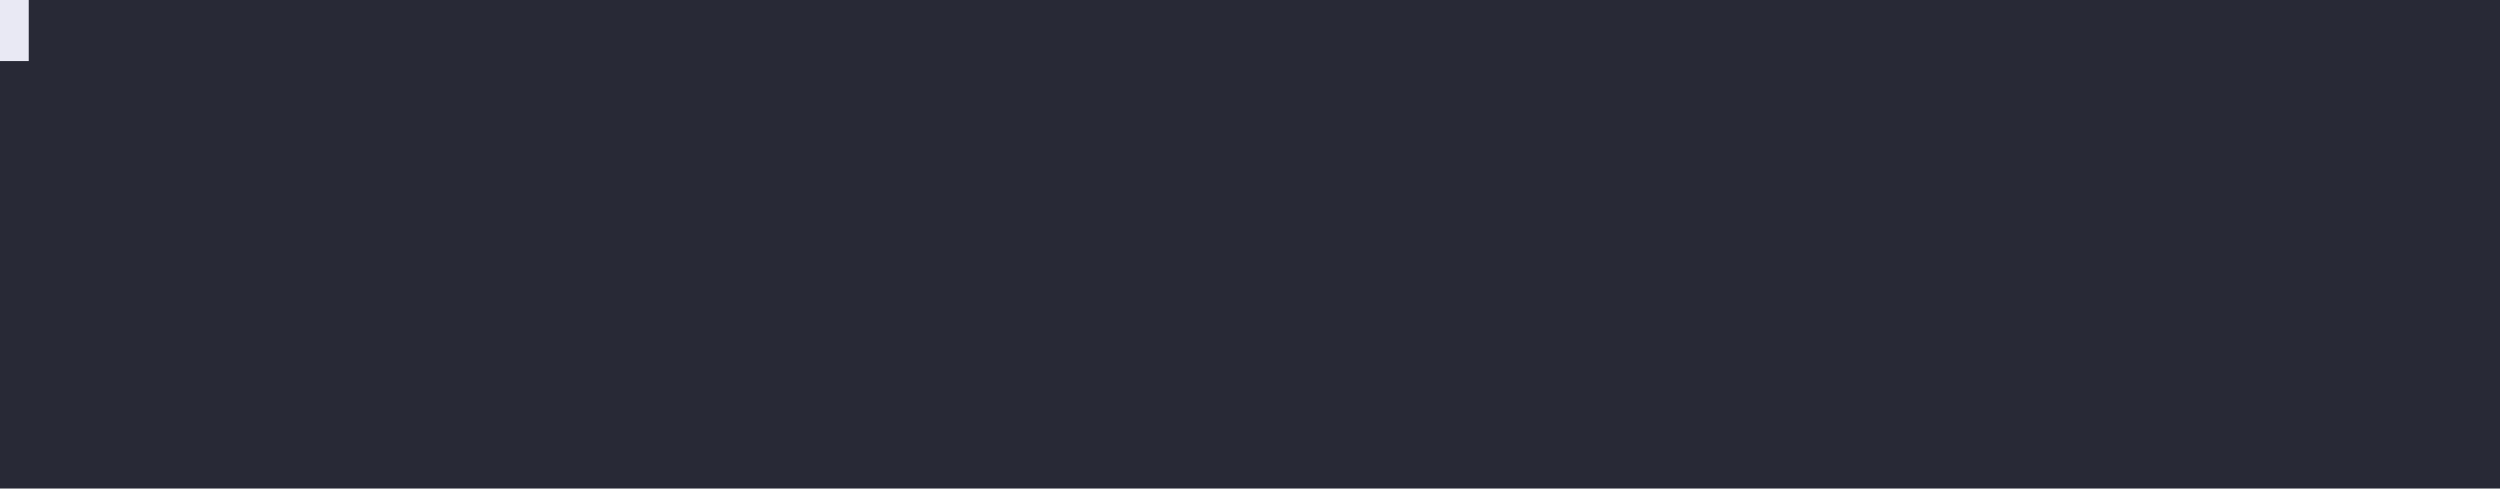
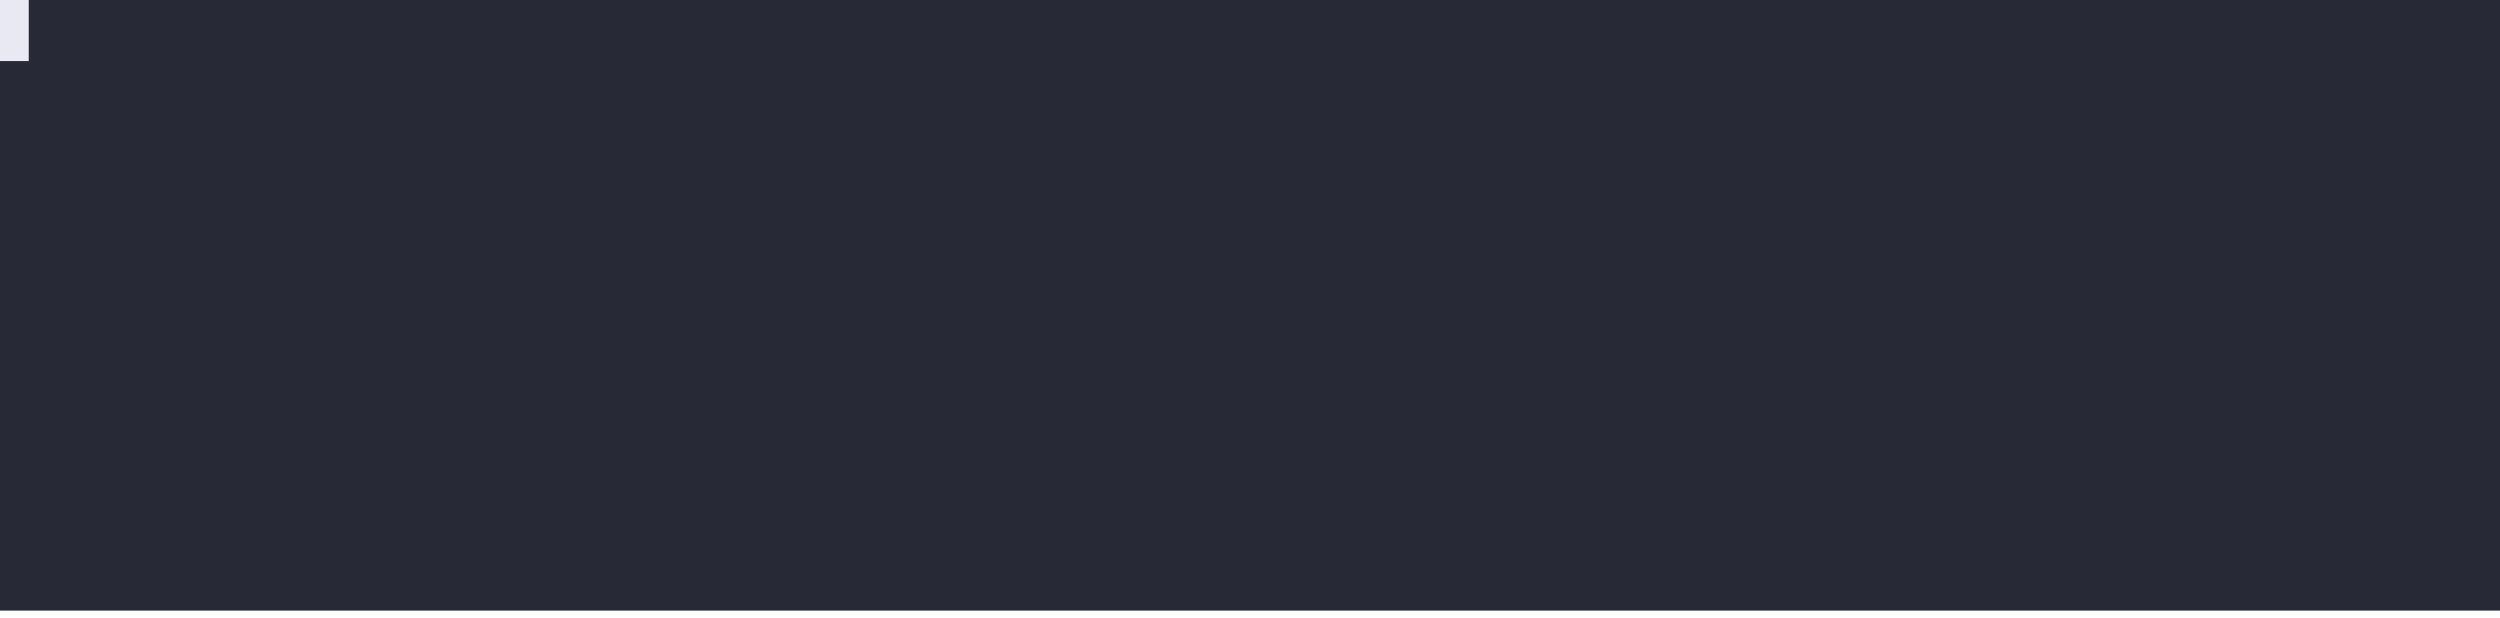
- <svg xmlns="http://www.w3.org/2000/svg" xmlns:ns1="https://github.com/nbedos/termtosvg" xmlns:xlink="http://www.w3.org/1999/xlink" id="terminal" baseProfile="full" viewBox="0 0 696 138" width="696" version="1.1">
+ <svg xmlns="http://www.w3.org/2000/svg" xmlns:ns1="https://github.com/nbedos/termtosvg" xmlns:xlink="http://www.w3.org/1999/xlink" id="terminal" baseProfile="full" viewBox="0 0 696 172" width="696" version="1.1">
  <defs>
    <ns1:template_settings>
-       <ns1:screen_geometry columns="87" rows="8" />
+       <ns1:screen_geometry columns="87" rows="10" />
      <ns1:animation type="css" />
    </ns1:template_settings>
    <style type="text/css" id="generated-style">#screen {
                font-family: 'Source Code Pro for Powerline';
                font-style: normal;
                font-size: 14px;
            }

        text {
            dominant-baseline: text-before-edge;
            white-space: pre;
        }

            :root {
-                 --animation-duration: 7771ms;
+                 --animation-duration: 8205ms;
            }

            @keyframes roll {
                0.000%{transform:translateY(0px)}
- 0.270%{transform:translateY(-170px)}
- 0.283%{transform:translateY(-340px)}
- 7.374%{transform:translateY(-510px)}
- 9.651%{transform:translateY(-680px)}
- 11.414%{transform:translateY(-850px)}
- 12.727%{transform:translateY(-1020px)}
- 16.626%{transform:translateY(-1190px)}
- 23.845%{transform:translateY(-1360px)}
- 26.303%{transform:translateY(-1530px)}
- 28.053%{transform:translateY(-1700px)}
- 31.103%{transform:translateY(-1870px)}
- 33.419%{transform:translateY(-2040px)}
- 35.002%{transform:translateY(-2210px)}
- 35.877%{transform:translateY(-2380px)}
- 36.881%{transform:translateY(-2550px)}
- 40.368%{transform:translateY(-2720px)}
- 43.276%{transform:translateY(-2890px)}
- 44.859%{transform:translateY(-3060px)}
- 47.767%{transform:translateY(-3230px)}
- 49.620%{transform:translateY(-3400px)}
- 51.087%{transform:translateY(-3570px)}
- 53.983%{transform:translateY(-3740px)}
- 61.073%{transform:translateY(-3910px)}
- 61.099%{transform:translateY(-4080px)}
- 61.112%{transform:translateY(-4250px)}
- 61.189%{transform:translateY(-4420px)}
- 61.562%{transform:translateY(-4590px)}
- 61.601%{transform:translateY(-4760px)}
- 87.132%{transform:translateY(-4930px)}
- 100.000%{transform:translateY(-4930px)}
+ 0.232%{transform:translateY(-204px)}
+ 0.256%{transform:translateY(-408px)}
+ 7.203%{transform:translateY(-612px)}
+ 9.970%{transform:translateY(-816px)}
+ 12.200%{transform:translateY(-1020px)}
+ 15.186%{transform:translateY(-1224px)}
+ 18.160%{transform:translateY(-1428px)}
+ 24.229%{transform:translateY(-1632px)}
+ 26.496%{transform:translateY(-1836px)}
+ 27.264%{transform:translateY(-2040px)}
+ 30.006%{transform:translateY(-2244px)}
+ 31.627%{transform:translateY(-2448px)}
+ 33.943%{transform:translateY(-2652px)}
+ 35.771%{transform:translateY(-2856px)}
+ 37.745%{transform:translateY(-3060px)}
+ 39.988%{transform:translateY(-3264px)}
+ 43.266%{transform:translateY(-3468px)}
+ 45.143%{transform:translateY(-3672px)}
+ 48.251%{transform:translateY(-3876px)}
+ 51.590%{transform:translateY(-4080px)}
+ 53.358%{transform:translateY(-4284px)}
+ 56.405%{transform:translateY(-4488px)}
+ 64.936%{transform:translateY(-4692px)}
+ 64.948%{transform:translateY(-4896px)}
+ 65.034%{transform:translateY(-5100px)}
+ 65.314%{transform:translateY(-5304px)}
+ 65.387%{transform:translateY(-5508px)}
+ 87.812%{transform:translateY(-5712px)}
+ 100.000%{transform:translateY(-5712px)}
            }

            #screen_view {
-                 animation-duration: 7771ms;
+                 animation-duration: 8205ms;
                animation-iteration-count:infinite;
                animation-name:roll;
                animation-timing-function: steps(1,end);
                animation-fill-mode: forwards;
            }
        </style>
    <style type="text/css" id="user-style">
            /* dracula color theme */
            .foreground {fill: #e9e9f4;}
            .background {fill: #282936;}
            .color0 {fill: #282936;}
            .color1 {fill: #ea51b2;}
            .color2 {fill: #ebff87;}
            .color3 {fill: #00f769;}
            .color4 {fill: #62d6e8;}
            .color5 {fill: #b45bcf;}
            .color6 {fill: #a1efe4;}
            .color7 {fill: #e9e9f4;}
            .color8 {fill: #626483;}
            .color9 {fill: #b45bcf;}
            .color10 {fill: #3a3c4e;}
            .color11 {fill: #4d4f68;}
            .color12 {fill: #62d6e8;}
            .color13 {fill: #f1f2f8;}
            .color14 {fill: #00f769;}
            .color15 {fill: #f7f7fb;}
        </style>
  </defs>
-   <svg id="screen" width="696" height="136" viewBox="0 0 696 136" preserveAspectRatio="xMidYMin slice">
+   <svg id="screen" width="696" height="170" viewBox="0 0 696 170" preserveAspectRatio="xMidYMin slice">
    <rect class="background" height="100%" width="100%" x="0" y="0" />
    <defs>
      <g id="g1">
        <text x="0" textLength="8" class="background"> </text>
        <text x="8" textLength="688" class="foreground">                                                                                      </text>
      </g>
      <g id="g2">
        <text x="0" textLength="24" class="color0"> ~ </text>
        <text x="24" textLength="8" class="color4"></text>
        <text x="32" textLength="8" class="foreground"> </text>
        <text x="40" textLength="8" class="background"> </text>
        <text x="48" textLength="648" class="foreground">                                                                                 </text>
      </g>
      <g id="g3">
        <text x="0" textLength="24" class="color0"> ~ </text>
        <text x="24" textLength="8" class="color4"></text>
        <text x="32" textLength="16" class="foreground"> l</text>
        <text x="48" textLength="8" class="background"> </text>
        <text x="56" textLength="640" class="foreground">                                                                                </text>
      </g>
      <g id="g4">
        <text x="0" textLength="24" class="color0"> ~ </text>
        <text x="24" textLength="8" class="color4"></text>
        <text x="32" textLength="24" class="foreground"> lo</text>
        <text x="56" textLength="8" class="background"> </text>
        <text x="64" textLength="632" class="foreground">                                                                               </text>
      </g>
      <g id="g5">
        <text x="0" textLength="24" class="color0"> ~ </text>
        <text x="24" textLength="8" class="color4"></text>
        <text x="32" textLength="32" class="foreground"> loc</text>
        <text x="64" textLength="8" class="background"> </text>
        <text x="72" textLength="624" class="foreground">                                                                              </text>
      </g>
      <g id="g6">
        <text x="0" textLength="24" class="color0"> ~ </text>
        <text x="24" textLength="8" class="color4"></text>
        <text x="32" textLength="40" class="foreground"> loca</text>
        <text x="72" textLength="8" class="background"> </text>
        <text x="80" textLength="616" class="foreground">                                                                             </text>
      </g>
      <g id="g7">
        <text x="0" textLength="24" class="color0"> ~ </text>
        <text x="24" textLength="8" class="color4"></text>
        <text x="32" textLength="48" class="foreground"> local</text>
        <text x="80" textLength="8" class="background"> </text>
        <text x="88" textLength="608" class="foreground">                                                                            </text>
      </g>
      <g id="g8">
        <text x="0" textLength="24" class="color0"> ~ </text>
        <text x="24" textLength="8" class="color4"></text>
        <text x="32" textLength="56" class="foreground"> local-</text>
        <text x="88" textLength="8" class="background"> </text>
        <text x="96" textLength="600" class="foreground">                                                                           </text>
      </g>
      <g id="g9">
        <text x="0" textLength="24" class="color0"> ~ </text>
        <text x="24" textLength="8" class="color4"></text>
        <text x="32" textLength="64" class="foreground"> local-w</text>
        <text x="96" textLength="8" class="background"> </text>
        <text x="104" textLength="592" class="foreground">                                                                          </text>
      </g>
      <g id="g10">
        <text x="0" textLength="24" class="color0"> ~ </text>
        <text x="24" textLength="8" class="color4"></text>
        <text x="32" textLength="72" class="foreground"> local-we</text>
        <text x="104" textLength="8" class="background"> </text>
        <text x="112" textLength="584" class="foreground">                                                                         </text>
      </g>
      <g id="g11">
        <text x="0" textLength="24" class="color0"> ~ </text>
        <text x="24" textLength="8" class="color4"></text>
        <text x="32" textLength="80" class="foreground"> local-wea</text>
        <text x="112" textLength="8" class="background"> </text>
        <text x="120" textLength="576" class="foreground">                                                                        </text>
      </g>
      <g id="g12">
        <text x="0" textLength="24" class="color0"> ~ </text>
        <text x="24" textLength="8" class="color4"></text>
        <text x="32" textLength="88" class="foreground"> local-weat</text>
        <text x="120" textLength="8" class="background"> </text>
        <text x="128" textLength="568" class="foreground">                                                                       </text>
      </g>
      <g id="g13">
        <text x="0" textLength="24" class="color0"> ~ </text>
        <text x="24" textLength="8" class="color4"></text>
        <text x="32" textLength="96" class="foreground"> local-weath</text>
        <text x="128" textLength="8" class="background"> </text>
        <text x="136" textLength="560" class="foreground">                                                                      </text>
      </g>
      <g id="g14">
        <text x="0" textLength="24" class="color0"> ~ </text>
        <text x="24" textLength="8" class="color4"></text>
        <text x="32" textLength="104" class="foreground"> local-weathe</text>
        <text x="136" textLength="8" class="background"> </text>
        <text x="144" textLength="552" class="foreground">                                                                     </text>
      </g>
      <g id="g15">
        <text x="0" textLength="24" class="color0"> ~ </text>
        <text x="24" textLength="8" class="color4"></text>
        <text x="32" textLength="112" class="foreground"> local-weather</text>
        <text x="144" textLength="8" class="background"> </text>
        <text x="152" textLength="544" class="foreground">                                                                    </text>
      </g>
      <g id="g16">
        <text x="0" textLength="24" class="color0"> ~ </text>
        <text x="24" textLength="8" class="color4"></text>
        <text x="32" textLength="120" class="foreground"> local-weather </text>
        <text x="152" textLength="8" class="background"> </text>
        <text x="160" textLength="536" class="foreground">                                                                   </text>
      </g>
      <g id="g17">
        <text x="0" textLength="24" class="color0"> ~ </text>
        <text x="24" textLength="8" class="color4"></text>
        <text x="32" textLength="128" class="foreground"> local-weather -</text>
        <text x="160" textLength="8" class="background"> </text>
        <text x="168" textLength="528" class="foreground">                                                                  </text>
      </g>
      <g id="g18">
        <text x="0" textLength="24" class="color0"> ~ </text>
        <text x="24" textLength="8" class="color4"></text>
        <text x="32" textLength="136" class="foreground"> local-weather --</text>
        <text x="168" textLength="8" class="background"> </text>
        <text x="176" textLength="520" class="foreground">                                                                 </text>
      </g>
      <g id="g19">
        <text x="0" textLength="24" class="color0"> ~ </text>
        <text x="24" textLength="8" class="color4"></text>
        <text x="32" textLength="144" class="foreground"> local-weather --h</text>
        <text x="176" textLength="8" class="background"> </text>
        <text x="184" textLength="512" class="foreground">                                                                </text>
      </g>
      <g id="g20">
        <text x="0" textLength="24" class="color0"> ~ </text>
        <text x="24" textLength="8" class="color4"></text>
        <text x="32" textLength="152" class="foreground"> local-weather --he</text>
        <text x="184" textLength="8" class="background"> </text>
        <text x="192" textLength="504" class="foreground">                                                               </text>
      </g>
      <g id="g21">
        <text x="0" textLength="24" class="color0"> ~ </text>
        <text x="24" textLength="8" class="color4"></text>
        <text x="32" textLength="160" class="foreground"> local-weather --hel</text>
        <text x="192" textLength="8" class="background"> </text>
        <text x="200" textLength="496" class="foreground">                                                              </text>
      </g>
      <g id="g22">
        <text x="0" textLength="24" class="color0"> ~ </text>
        <text x="24" textLength="8" class="color4"></text>
        <text x="32" textLength="168" class="foreground"> local-weather --help</text>
        <text x="200" textLength="8" class="background"> </text>
        <text x="208" textLength="488" class="foreground">                                                             </text>
      </g>
      <g id="g23">
        <text x="0" textLength="24" class="color0"> ~ </text>
        <text x="24" textLength="8" class="color4"></text>
        <text x="32" textLength="664" class="foreground"> local-weather --help                                                              </text>
      </g>
      <g id="g24">
        <text x="0" textLength="8" class="background"> </text>
      </g>
      <g id="g25">
-         <text x="0" textLength="64" class="foreground">  -z int</text>
+         <text x="0" textLength="88" class="foreground">  -s string</text>
      </g>
      <g id="g26">
        <text x="0" textLength="32" class="foreground">    </text>
-         <text x="64" textLength="208" class="foreground">zip code of city shorthand</text>
+         <text x="64" textLength="632" class="foreground">temperature scale to use {C - Celcius|F - Fahrenheit)|K - Kelvin} (default "F")</text>
      </g>
      <g id="g27">
+         <text x="0" textLength="120" class="foreground">  -scale string</text>
+       </g>
+       <g id="g28">
+         <text x="0" textLength="64" class="foreground">  -z int</text>
+       </g>
+       <g id="g29">
+         <text x="0" textLength="32" class="foreground">    </text>
+         <text x="64" textLength="248" class="foreground">zip code of U.S. city shorthand</text>
+       </g>
+       <g id="g30">
        <text x="0" textLength="112" class="foreground">  -zipcode int</text>
      </g>
-       <g id="g28">
+       <g id="g31">
        <text x="0" textLength="32" class="foreground">    </text>
-         <text x="64" textLength="128" class="foreground">zip code of city</text>
-       </g>
-       <g id="g29">
+         <text x="64" textLength="168" class="foreground">zip code of U.S. city</text>
+       </g>
+       <g id="g32">
        <text x="0" textLength="24" class="color0"> ~ </text>
        <text x="24" textLength="8" class="color4"></text>
        <text x="32" textLength="664" class="foreground">                                                                                   </text>
      </g>
    </defs>
    <g id="screen_view">
      <g>
        <rect x="0" y="0" width="8" height="17" class="foreground" />
        <use xlink:href="#g1" y="0" />
      </g>
      <g>
-         <rect x="0" y="170" width="24" height="17" class="color4" />
-         <rect x="40" y="170" width="8" height="17" class="foreground" />
-         <use xlink:href="#g2" y="170" />
-       </g>
-       <g>
-         <rect x="0" y="340" width="24" height="17" class="color4" />
-         <rect x="40" y="340" width="8" height="17" class="foreground" />
-         <use xlink:href="#g2" y="340" />
-       </g>
-       <g>
-         <rect x="0" y="510" width="24" height="17" class="color4" />
-         <rect x="48" y="510" width="8" height="17" class="foreground" />
-         <use xlink:href="#g3" y="510" />
-       </g>
-       <g>
-         <rect x="0" y="680" width="24" height="17" class="color4" />
-         <rect x="56" y="680" width="8" height="17" class="foreground" />
-         <use xlink:href="#g4" y="680" />
-       </g>
-       <g>
-         <rect x="0" y="850" width="24" height="17" class="color4" />
-         <rect x="64" y="850" width="8" height="17" class="foreground" />
-         <use xlink:href="#g5" y="850" />
+         <rect x="0" y="204" width="24" height="17" class="color4" />
+         <rect x="40" y="204" width="8" height="17" class="foreground" />
+         <use xlink:href="#g2" y="204" />
+       </g>
+       <g>
+         <rect x="0" y="408" width="24" height="17" class="color4" />
+         <rect x="40" y="408" width="8" height="17" class="foreground" />
+         <use xlink:href="#g2" y="408" />
+       </g>
+       <g>
+         <rect x="0" y="612" width="24" height="17" class="color4" />
+         <rect x="48" y="612" width="8" height="17" class="foreground" />
+         <use xlink:href="#g3" y="612" />
+       </g>
+       <g>
+         <rect x="0" y="816" width="24" height="17" class="color4" />
+         <rect x="56" y="816" width="8" height="17" class="foreground" />
+         <use xlink:href="#g4" y="816" />
      </g>
      <g>
        <rect x="0" y="1020" width="24" height="17" class="color4" />
-         <rect x="72" y="1020" width="8" height="17" class="foreground" />
-         <use xlink:href="#g6" y="1020" />
-       </g>
-       <g>
-         <rect x="0" y="1190" width="24" height="17" class="color4" />
-         <rect x="80" y="1190" width="8" height="17" class="foreground" />
-         <use xlink:href="#g7" y="1190" />
-       </g>
-       <g>
-         <rect x="0" y="1360" width="24" height="17" class="color4" />
-         <rect x="88" y="1360" width="8" height="17" class="foreground" />
-         <use xlink:href="#g8" y="1360" />
-       </g>
-       <g>
-         <rect x="0" y="1530" width="24" height="17" class="color4" />
-         <rect x="96" y="1530" width="8" height="17" class="foreground" />
-         <use xlink:href="#g9" y="1530" />
-       </g>
-       <g>
-         <rect x="0" y="1700" width="24" height="17" class="color4" />
-         <rect x="104" y="1700" width="8" height="17" class="foreground" />
-         <use xlink:href="#g10" y="1700" />
-       </g>
-       <g>
-         <rect x="0" y="1870" width="24" height="17" class="color4" />
-         <rect x="112" y="1870" width="8" height="17" class="foreground" />
-         <use xlink:href="#g11" y="1870" />
+         <rect x="64" y="1020" width="8" height="17" class="foreground" />
+         <use xlink:href="#g5" y="1020" />
+       </g>
+       <g>
+         <rect x="0" y="1224" width="24" height="17" class="color4" />
+         <rect x="72" y="1224" width="8" height="17" class="foreground" />
+         <use xlink:href="#g6" y="1224" />
+       </g>
+       <g>
+         <rect x="0" y="1428" width="24" height="17" class="color4" />
+         <rect x="80" y="1428" width="8" height="17" class="foreground" />
+         <use xlink:href="#g7" y="1428" />
+       </g>
+       <g>
+         <rect x="0" y="1632" width="24" height="17" class="color4" />
+         <rect x="88" y="1632" width="8" height="17" class="foreground" />
+         <use xlink:href="#g8" y="1632" />
+       </g>
+       <g>
+         <rect x="0" y="1836" width="24" height="17" class="color4" />
+         <rect x="96" y="1836" width="8" height="17" class="foreground" />
+         <use xlink:href="#g9" y="1836" />
      </g>
      <g>
        <rect x="0" y="2040" width="24" height="17" class="color4" />
-         <rect x="120" y="2040" width="8" height="17" class="foreground" />
-         <use xlink:href="#g12" y="2040" />
-       </g>
-       <g>
-         <rect x="0" y="2210" width="24" height="17" class="color4" />
-         <rect x="128" y="2210" width="8" height="17" class="foreground" />
-         <use xlink:href="#g13" y="2210" />
-       </g>
-       <g>
-         <rect x="0" y="2380" width="24" height="17" class="color4" />
-         <rect x="136" y="2380" width="8" height="17" class="foreground" />
-         <use xlink:href="#g14" y="2380" />
-       </g>
-       <g>
-         <rect x="0" y="2550" width="24" height="17" class="color4" />
-         <rect x="144" y="2550" width="8" height="17" class="foreground" />
-         <use xlink:href="#g15" y="2550" />
-       </g>
-       <g>
-         <rect x="0" y="2720" width="24" height="17" class="color4" />
-         <rect x="152" y="2720" width="8" height="17" class="foreground" />
-         <use xlink:href="#g16" y="2720" />
-       </g>
-       <g>
-         <rect x="0" y="2890" width="24" height="17" class="color4" />
-         <rect x="160" y="2890" width="8" height="17" class="foreground" />
-         <use xlink:href="#g17" y="2890" />
+         <rect x="104" y="2040" width="8" height="17" class="foreground" />
+         <use xlink:href="#g10" y="2040" />
+       </g>
+       <g>
+         <rect x="0" y="2244" width="24" height="17" class="color4" />
+         <rect x="112" y="2244" width="8" height="17" class="foreground" />
+         <use xlink:href="#g11" y="2244" />
+       </g>
+       <g>
+         <rect x="0" y="2448" width="24" height="17" class="color4" />
+         <rect x="120" y="2448" width="8" height="17" class="foreground" />
+         <use xlink:href="#g12" y="2448" />
+       </g>
+       <g>
+         <rect x="0" y="2652" width="24" height="17" class="color4" />
+         <rect x="128" y="2652" width="8" height="17" class="foreground" />
+         <use xlink:href="#g13" y="2652" />
+       </g>
+       <g>
+         <rect x="0" y="2856" width="24" height="17" class="color4" />
+         <rect x="136" y="2856" width="8" height="17" class="foreground" />
+         <use xlink:href="#g14" y="2856" />
      </g>
      <g>
        <rect x="0" y="3060" width="24" height="17" class="color4" />
-         <rect x="168" y="3060" width="8" height="17" class="foreground" />
-         <use xlink:href="#g18" y="3060" />
-       </g>
-       <g>
-         <rect x="0" y="3230" width="24" height="17" class="color4" />
-         <rect x="176" y="3230" width="8" height="17" class="foreground" />
-         <use xlink:href="#g19" y="3230" />
-       </g>
-       <g>
-         <rect x="0" y="3400" width="24" height="17" class="color4" />
-         <rect x="184" y="3400" width="8" height="17" class="foreground" />
-         <use xlink:href="#g20" y="3400" />
-       </g>
-       <g>
-         <rect x="0" y="3570" width="24" height="17" class="color4" />
-         <rect x="192" y="3570" width="8" height="17" class="foreground" />
-         <use xlink:href="#g21" y="3570" />
-       </g>
-       <g>
-         <rect x="0" y="3740" width="24" height="17" class="color4" />
-         <rect x="200" y="3740" width="8" height="17" class="foreground" />
-         <use xlink:href="#g22" y="3740" />
-       </g>
-       <g>
-         <rect x="0" y="3910" width="24" height="17" class="color4" />
-         <rect x="200" y="3910" width="8" height="17" class="foreground" />
-         <use xlink:href="#g22" y="3910" />
+         <rect x="144" y="3060" width="8" height="17" class="foreground" />
+         <use xlink:href="#g15" y="3060" />
+       </g>
+       <g>
+         <rect x="0" y="3264" width="24" height="17" class="color4" />
+         <rect x="152" y="3264" width="8" height="17" class="foreground" />
+         <use xlink:href="#g16" y="3264" />
+       </g>
+       <g>
+         <rect x="0" y="3468" width="24" height="17" class="color4" />
+         <rect x="160" y="3468" width="8" height="17" class="foreground" />
+         <use xlink:href="#g17" y="3468" />
+       </g>
+       <g>
+         <rect x="0" y="3672" width="24" height="17" class="color4" />
+         <rect x="168" y="3672" width="8" height="17" class="foreground" />
+         <use xlink:href="#g18" y="3672" />
+       </g>
+       <g>
+         <rect x="0" y="3876" width="24" height="17" class="color4" />
+         <rect x="176" y="3876" width="8" height="17" class="foreground" />
+         <use xlink:href="#g19" y="3876" />
      </g>
      <g>
        <rect x="0" y="4080" width="24" height="17" class="color4" />
-         <use xlink:href="#g23" y="4080" />
-         <rect x="0" y="4097" width="8" height="17" class="foreground" />
-         <use xlink:href="#g24" y="4097" />
-       </g>
-       <g>
-         <rect x="0" y="4250" width="24" height="17" class="color4" />
-         <use xlink:href="#g23" y="4250" />
-         <rect x="0" y="4267" width="8" height="17" class="foreground" />
-         <use xlink:href="#g24" y="4267" />
-       </g>
-       <g>
-         <rect x="0" y="4420" width="24" height="17" class="color4" />
-         <use xlink:href="#g23" y="4420" />
-         <use xlink:href="#g25" y="4437" />
-         <use xlink:href="#g26" y="4454" />
-         <use xlink:href="#g27" y="4471" />
-         <use xlink:href="#g28" y="4488" />
-         <rect x="0" y="4505" width="8" height="17" class="foreground" />
-         <use xlink:href="#g1" y="4505" />
-       </g>
-       <g>
-         <rect x="0" y="4590" width="24" height="17" class="color4" />
-         <use xlink:href="#g23" y="4590" />
-         <use xlink:href="#g25" y="4607" />
-         <use xlink:href="#g26" y="4624" />
-         <use xlink:href="#g27" y="4641" />
-         <use xlink:href="#g28" y="4658" />
-         <rect x="0" y="4675" width="24" height="17" class="color4" />
-         <rect x="40" y="4675" width="8" height="17" class="foreground" />
-         <use xlink:href="#g2" y="4675" />
-       </g>
-       <g>
-         <rect x="0" y="4760" width="24" height="17" class="color4" />
-         <use xlink:href="#g23" y="4760" />
-         <use xlink:href="#g25" y="4777" />
-         <use xlink:href="#g26" y="4794" />
-         <use xlink:href="#g27" y="4811" />
-         <use xlink:href="#g28" y="4828" />
-         <rect x="0" y="4845" width="24" height="17" class="color4" />
-         <rect x="40" y="4845" width="8" height="17" class="foreground" />
-         <use xlink:href="#g2" y="4845" />
-       </g>
-       <g>
-         <rect x="0" y="4930" width="24" height="17" class="color4" />
-         <use xlink:href="#g23" y="4930" />
-         <use xlink:href="#g25" y="4947" />
-         <use xlink:href="#g26" y="4964" />
-         <use xlink:href="#g27" y="4981" />
-         <use xlink:href="#g28" y="4998" />
-         <rect x="0" y="5015" width="24" height="17" class="color4" />
-         <use xlink:href="#g29" y="5015" />
-         <rect x="0" y="5032" width="8" height="17" class="foreground" />
-         <use xlink:href="#g24" y="5032" />
+         <rect x="184" y="4080" width="8" height="17" class="foreground" />
+         <use xlink:href="#g20" y="4080" />
+       </g>
+       <g>
+         <rect x="0" y="4284" width="24" height="17" class="color4" />
+         <rect x="192" y="4284" width="8" height="17" class="foreground" />
+         <use xlink:href="#g21" y="4284" />
+       </g>
+       <g>
+         <rect x="0" y="4488" width="24" height="17" class="color4" />
+         <rect x="200" y="4488" width="8" height="17" class="foreground" />
+         <use xlink:href="#g22" y="4488" />
+       </g>
+       <g>
+         <rect x="0" y="4692" width="24" height="17" class="color4" />
+         <rect x="200" y="4692" width="8" height="17" class="foreground" />
+         <use xlink:href="#g22" y="4692" />
+       </g>
+       <g>
+         <rect x="0" y="4896" width="24" height="17" class="color4" />
+         <use xlink:href="#g23" y="4896" />
+         <rect x="0" y="4913" width="8" height="17" class="foreground" />
+         <use xlink:href="#g24" y="4913" />
+       </g>
+       <g>
+         <rect x="0" y="5100" width="24" height="17" class="color4" />
+         <use xlink:href="#g23" y="5100" />
+         <use xlink:href="#g25" y="5117" />
+         <use xlink:href="#g26" y="5134" />
+         <use xlink:href="#g27" y="5151" />
+         <use xlink:href="#g26" y="5168" />
+         <use xlink:href="#g28" y="5185" />
+         <use xlink:href="#g29" y="5202" />
+         <use xlink:href="#g30" y="5219" />
+         <use xlink:href="#g31" y="5236" />
+         <rect x="0" y="5253" width="8" height="17" class="foreground" />
+         <use xlink:href="#g1" y="5253" />
+       </g>
+       <g>
+         <rect x="0" y="5304" width="24" height="17" class="color4" />
+         <use xlink:href="#g23" y="5304" />
+         <use xlink:href="#g25" y="5321" />
+         <use xlink:href="#g26" y="5338" />
+         <use xlink:href="#g27" y="5355" />
+         <use xlink:href="#g26" y="5372" />
+         <use xlink:href="#g28" y="5389" />
+         <use xlink:href="#g29" y="5406" />
+         <use xlink:href="#g30" y="5423" />
+         <use xlink:href="#g31" y="5440" />
+         <rect x="0" y="5457" width="24" height="17" class="color4" />
+         <rect x="40" y="5457" width="8" height="17" class="foreground" />
+         <use xlink:href="#g2" y="5457" />
+       </g>
+       <g>
+         <rect x="0" y="5508" width="24" height="17" class="color4" />
+         <use xlink:href="#g23" y="5508" />
+         <use xlink:href="#g25" y="5525" />
+         <use xlink:href="#g26" y="5542" />
+         <use xlink:href="#g27" y="5559" />
+         <use xlink:href="#g26" y="5576" />
+         <use xlink:href="#g28" y="5593" />
+         <use xlink:href="#g29" y="5610" />
+         <use xlink:href="#g30" y="5627" />
+         <use xlink:href="#g31" y="5644" />
+         <rect x="0" y="5661" width="24" height="17" class="color4" />
+         <rect x="40" y="5661" width="8" height="17" class="foreground" />
+         <use xlink:href="#g2" y="5661" />
+       </g>
+       <g>
+         <use xlink:href="#g25" y="5712" />
+         <use xlink:href="#g26" y="5729" />
+         <use xlink:href="#g27" y="5746" />
+         <use xlink:href="#g26" y="5763" />
+         <use xlink:href="#g28" y="5780" />
+         <use xlink:href="#g29" y="5797" />
+         <use xlink:href="#g30" y="5814" />
+         <use xlink:href="#g31" y="5831" />
+         <rect x="0" y="5848" width="24" height="17" class="color4" />
+         <use xlink:href="#g32" y="5848" />
+         <rect x="0" y="5865" width="8" height="17" class="foreground" />
+         <use xlink:href="#g24" y="5865" />
      </g>
    </g>
  </svg>
</svg>
